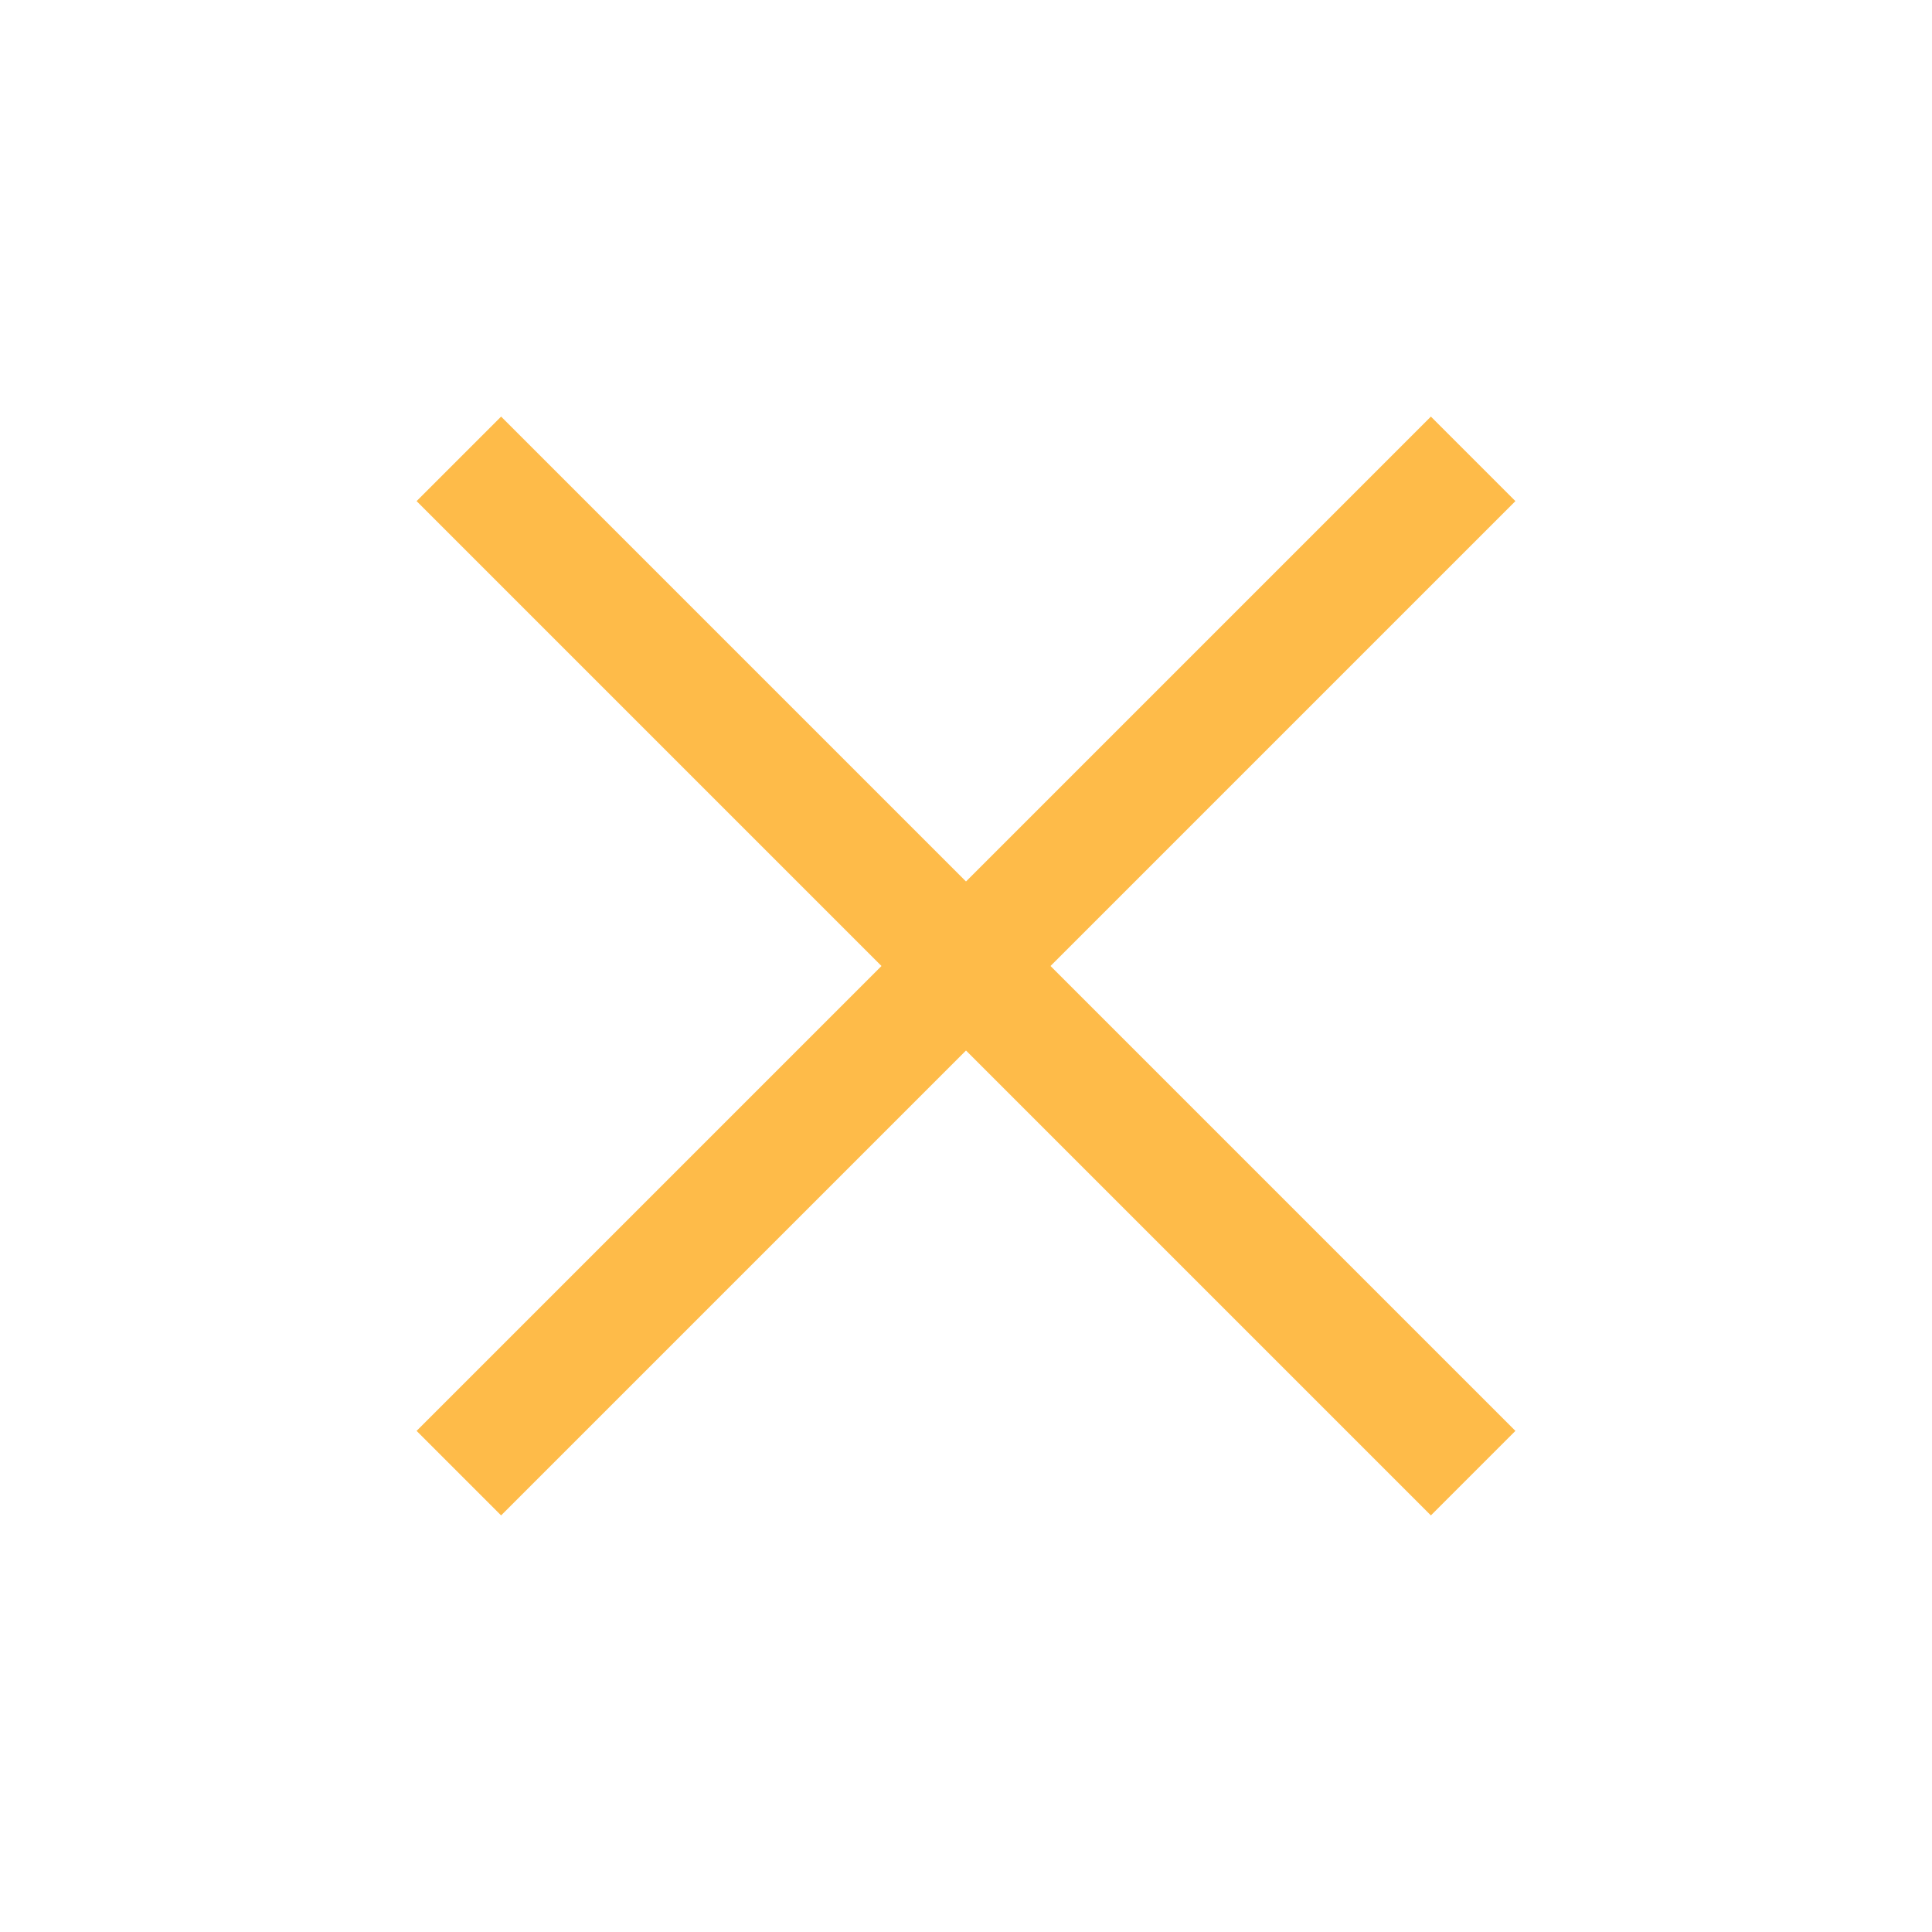
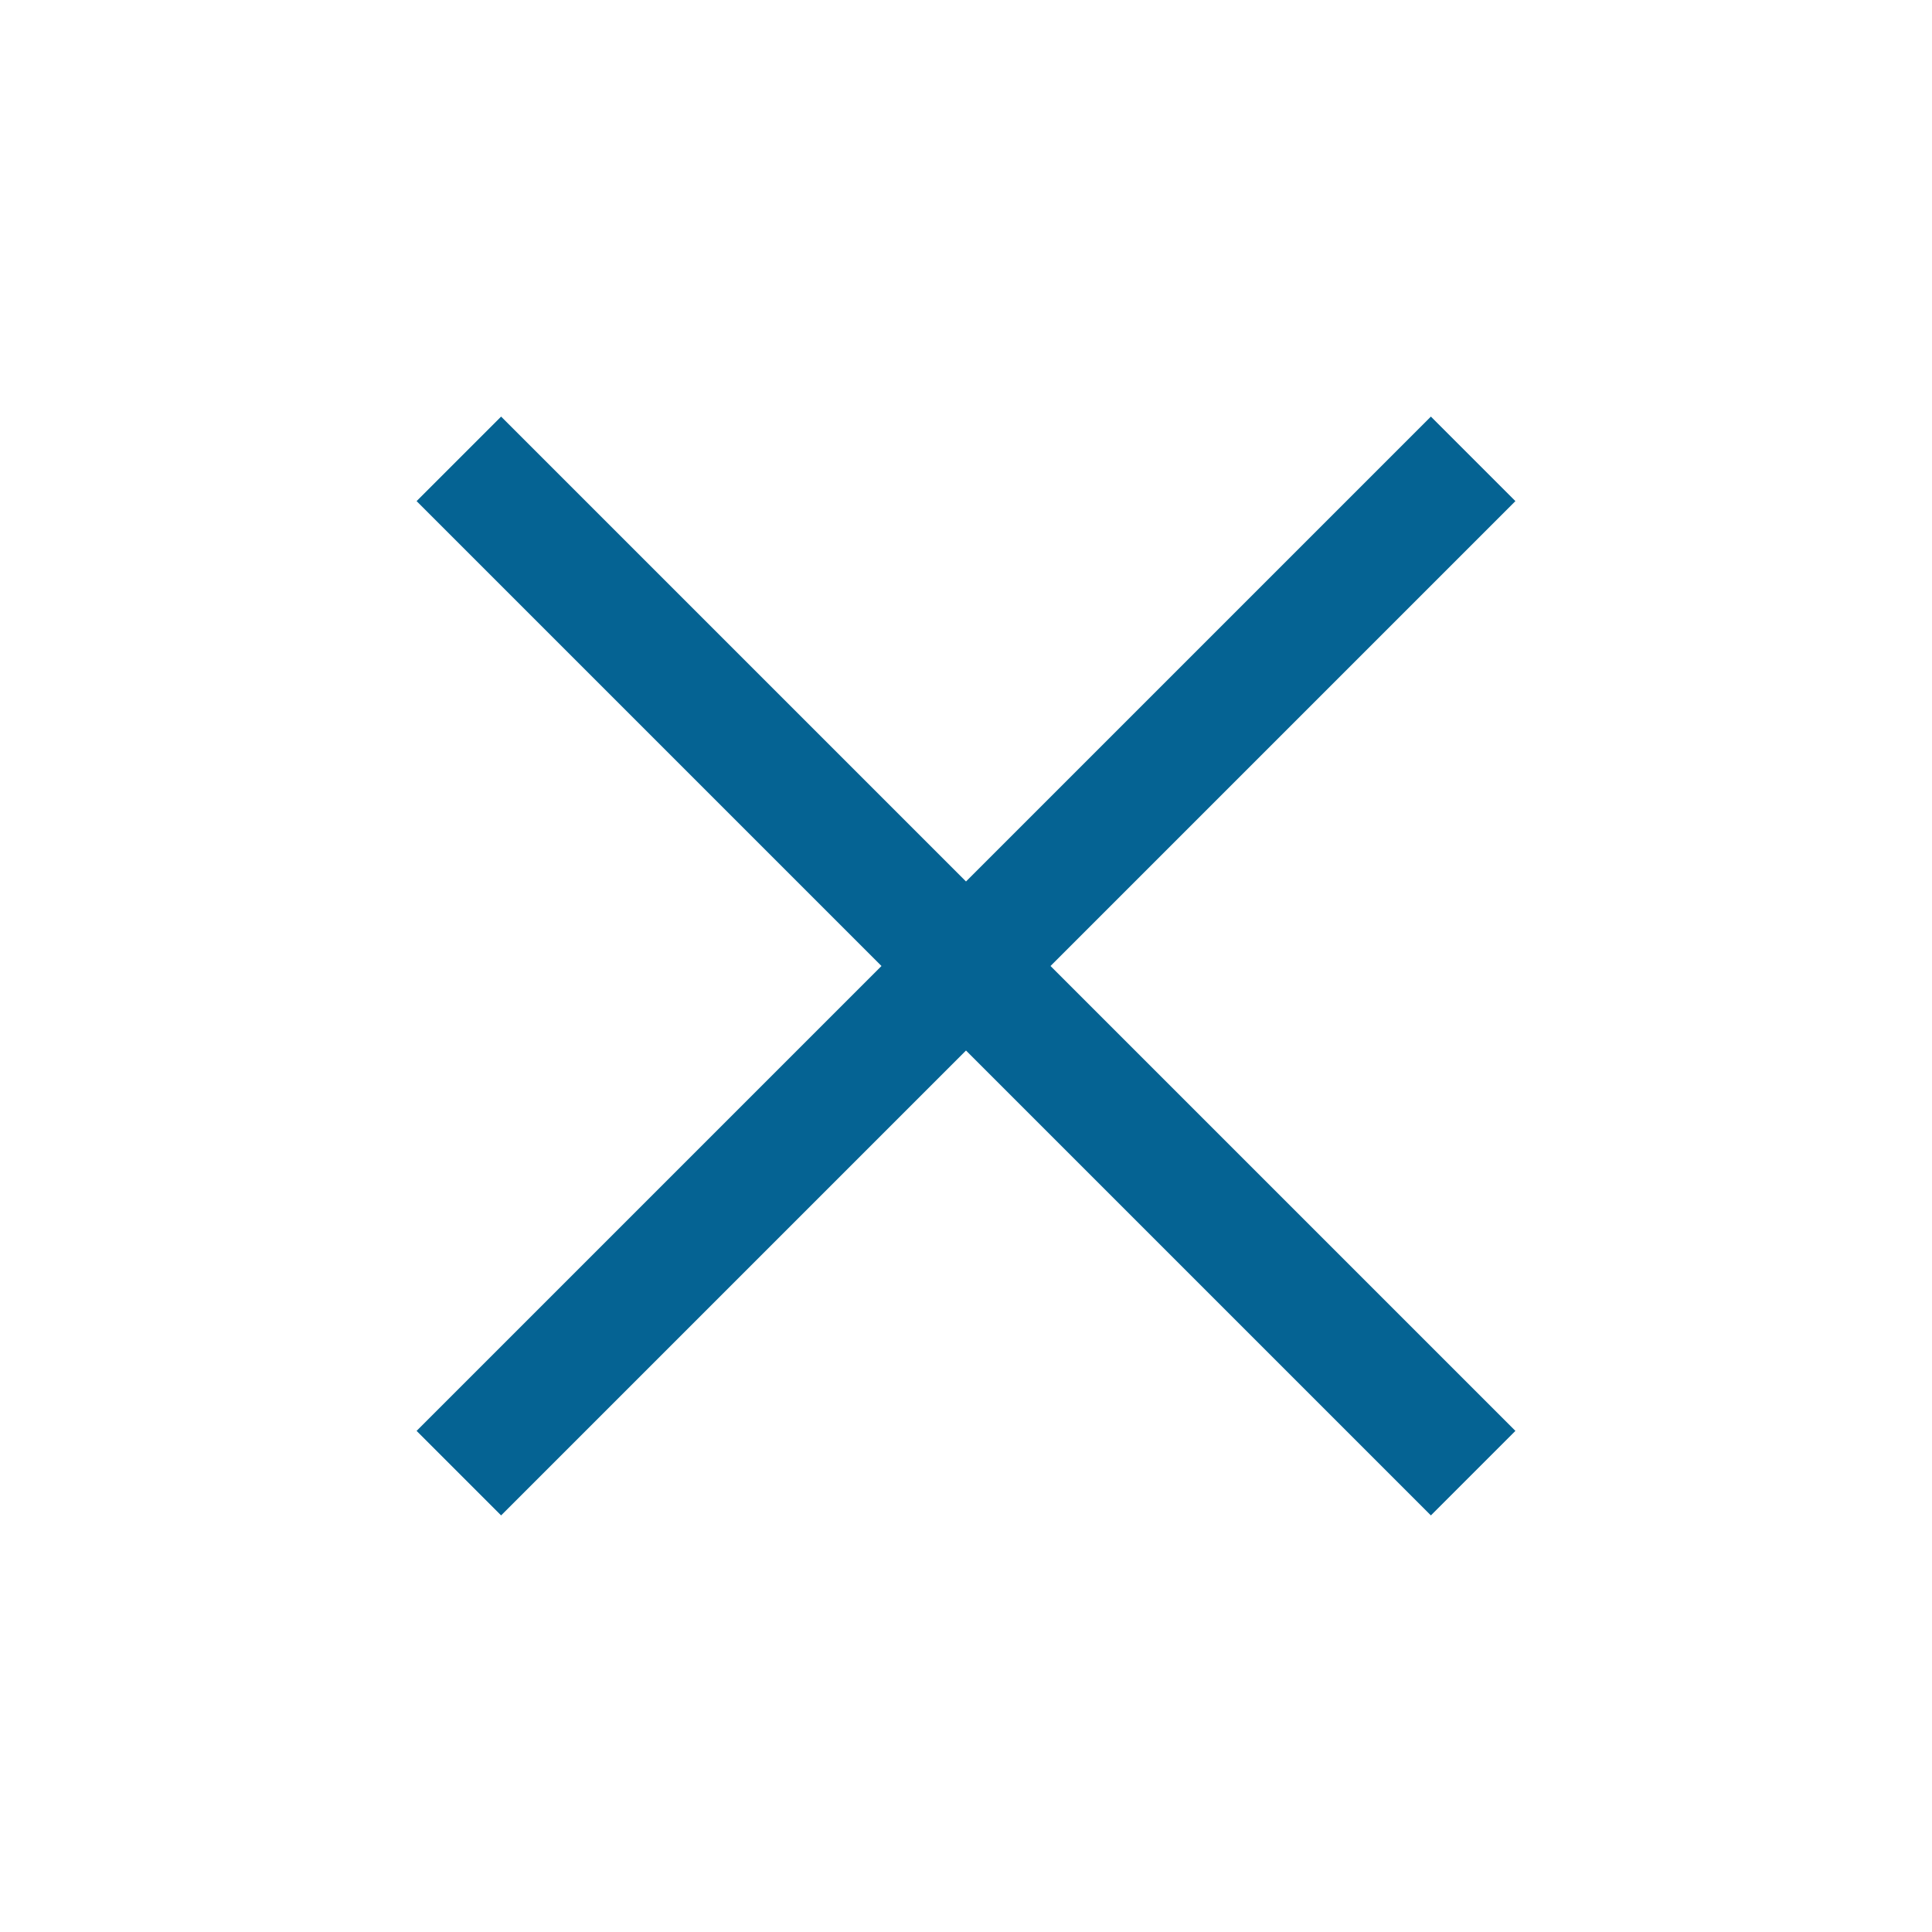
- <svg xmlns="http://www.w3.org/2000/svg" fill="#febb49" height="48" viewBox="0 -960 960 960" width="48">
+ <svg xmlns="http://www.w3.org/2000/svg" fill="#056393" height="48" viewBox="0 -960 960 960" width="48">
  <path d="m249-207-42-42 231-231-231-231 42-42 231 231 231-231 42 42-231 231 231 231-42 42-231-231-231 231Z" />
</svg>
